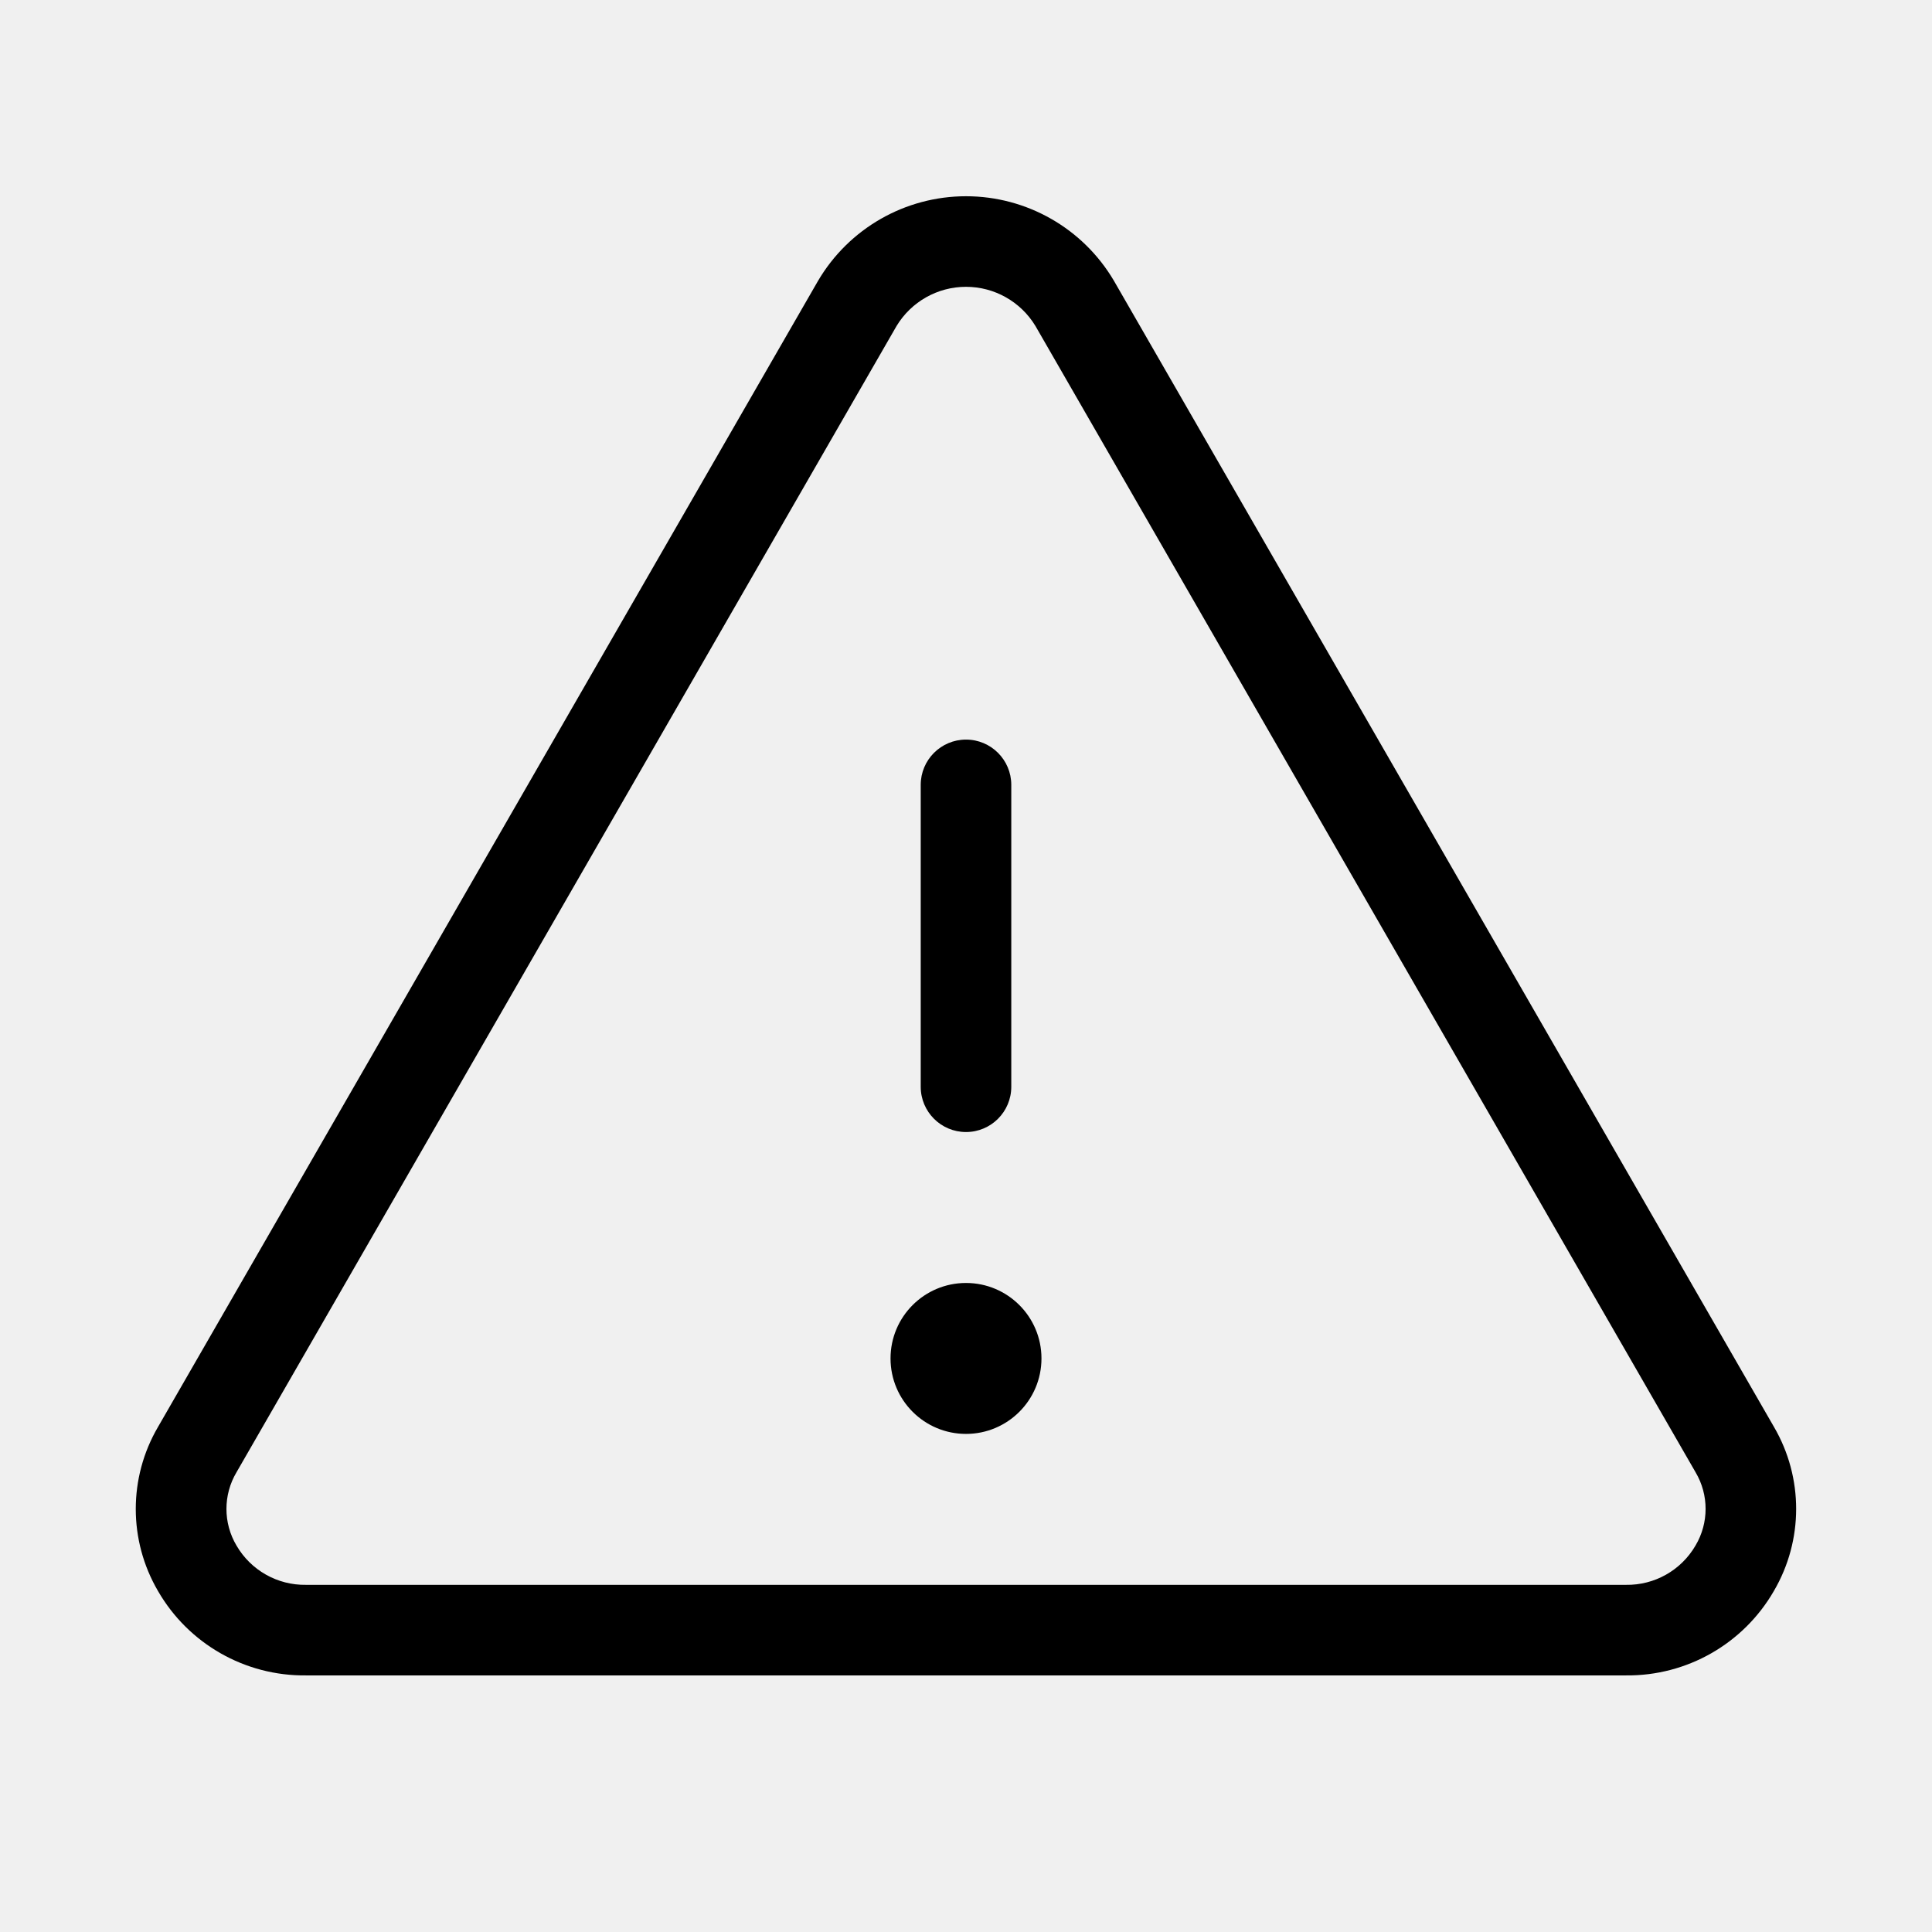
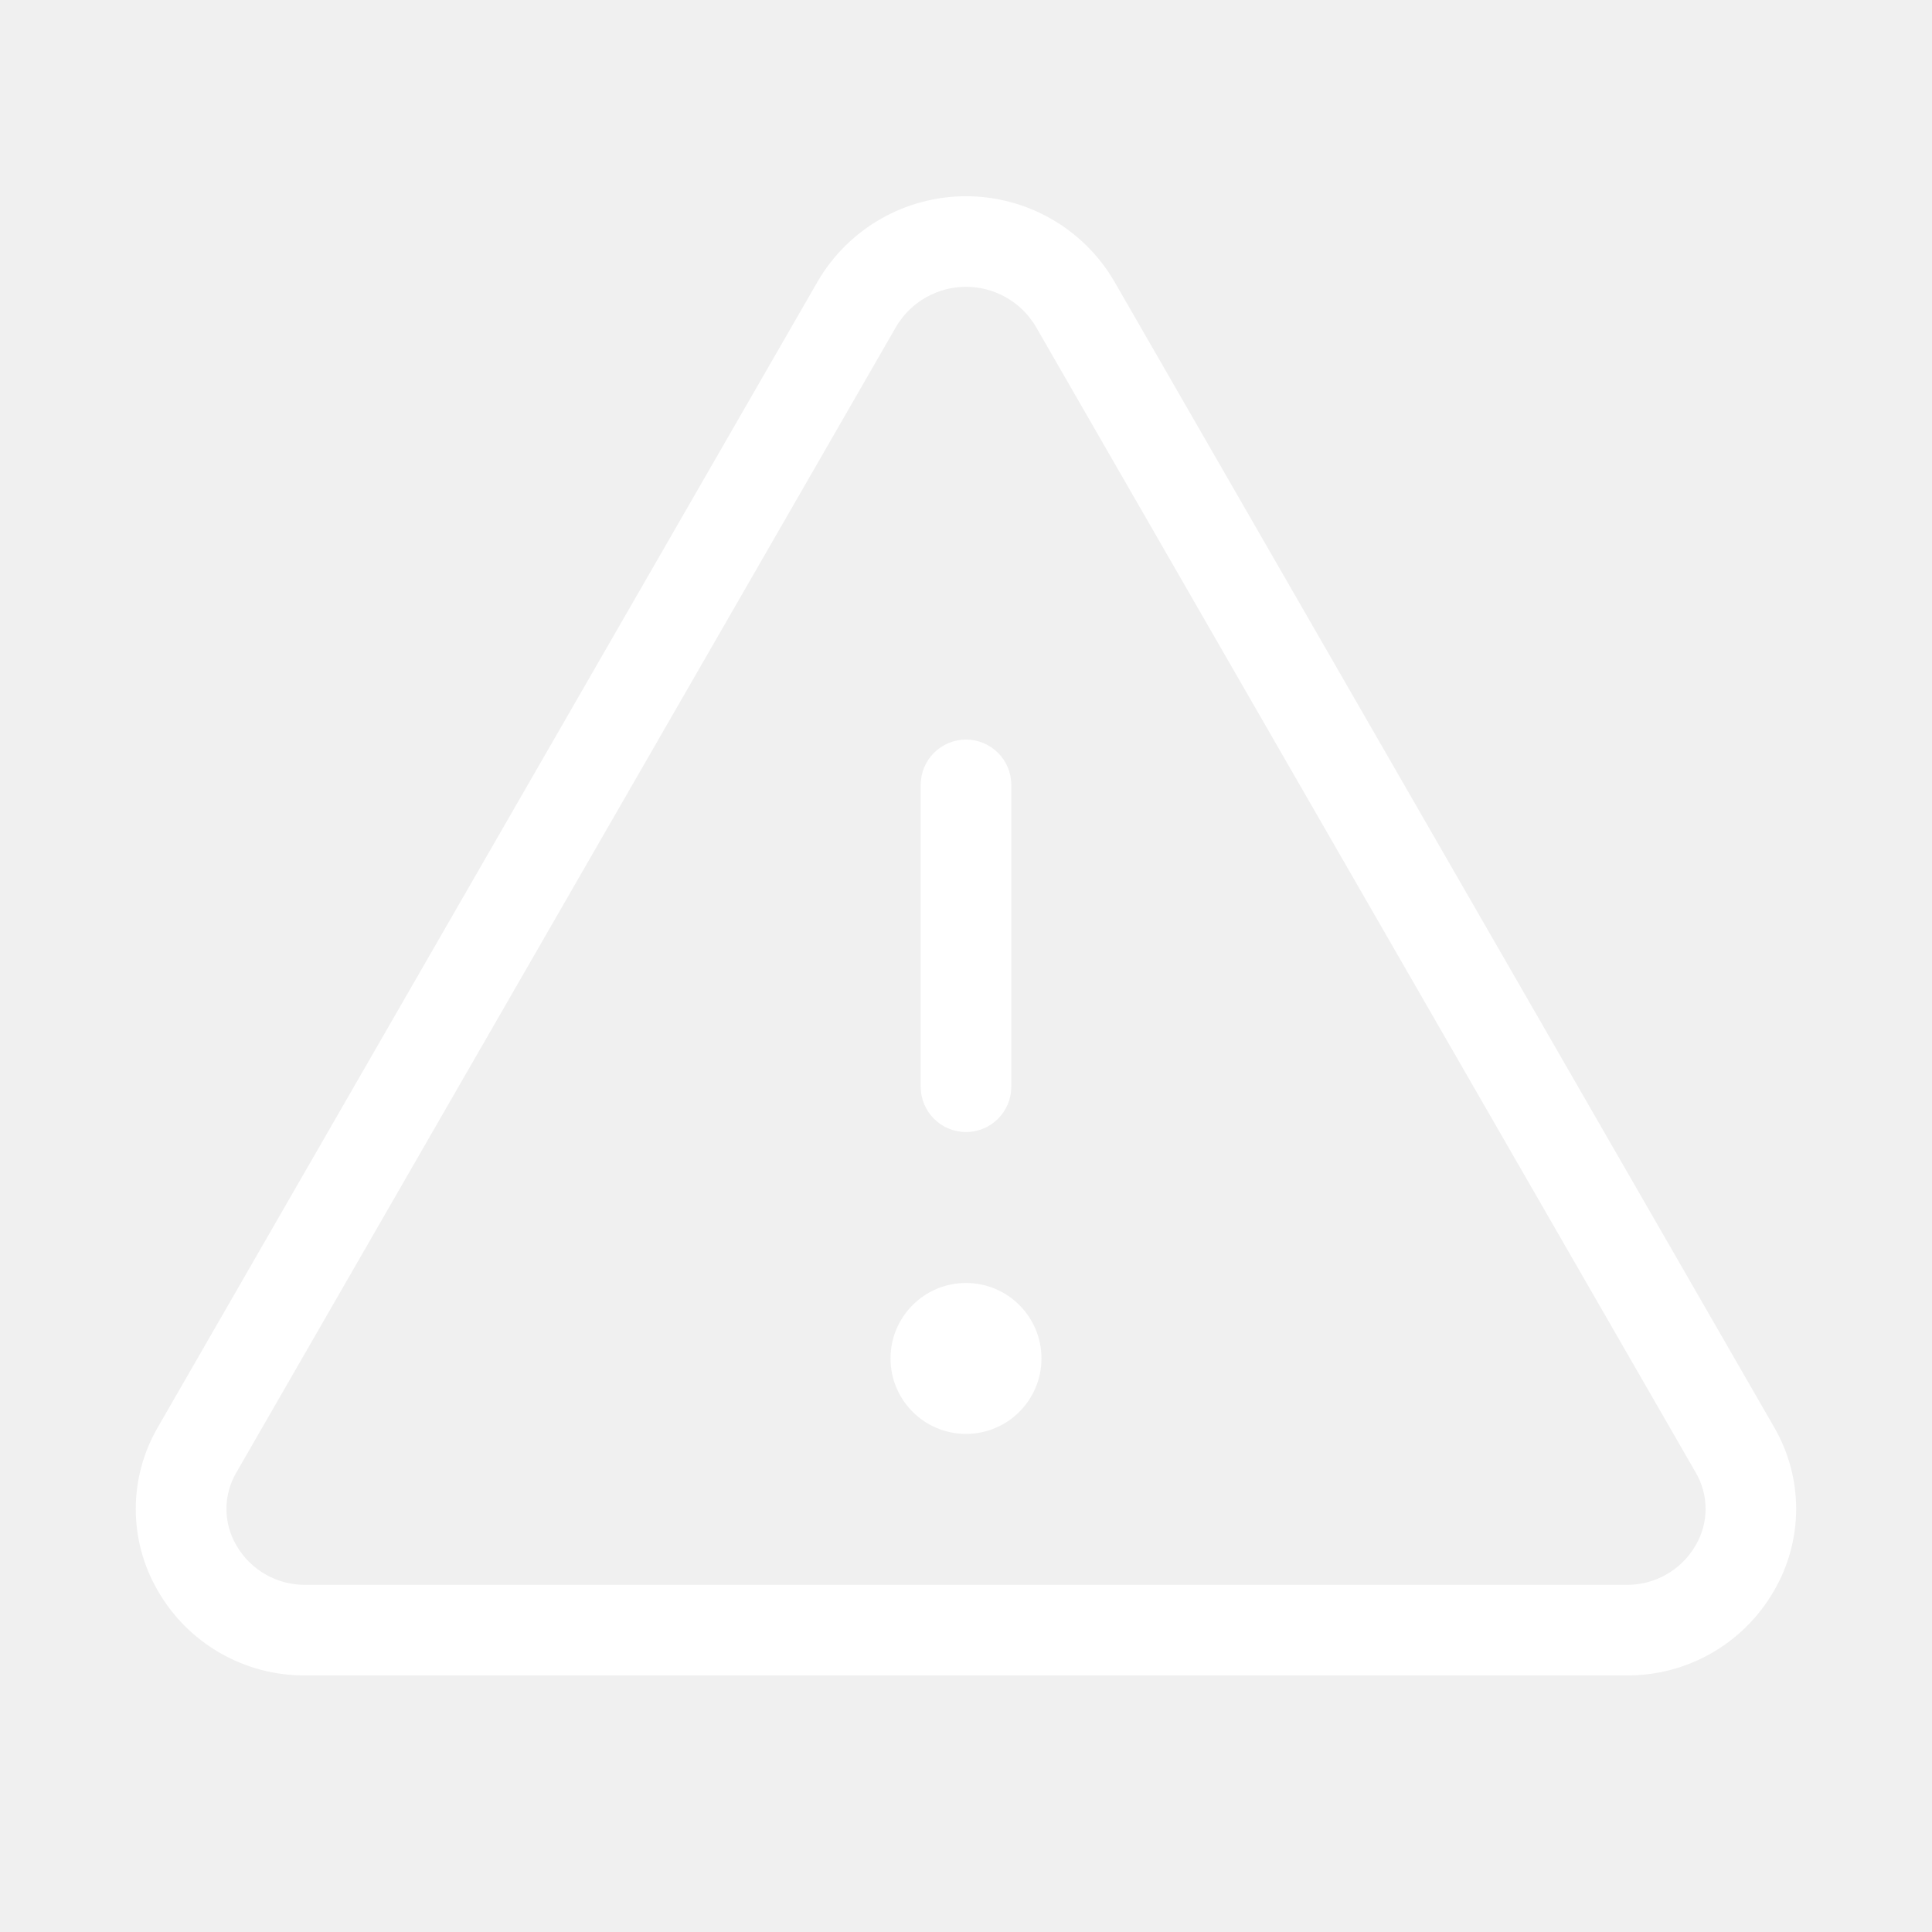
<svg xmlns="http://www.w3.org/2000/svg" width="32" height="32" viewBox="0 0 256 256">
-   <path fill="currentColor" d="M235.07 189.09 147.61 37.22a22.75 22.75 0 0 0-39.22 0L20.93 189.09a21.53 21.53 0 0 0 0 21.72A22.35 22.35 0 0 0 40.55 222h174.9a22.35 22.35 0 0 0 19.6-11.19 21.53 21.53 0 0 0 .02-21.72m-10.41 15.71a10.46 10.46 0 0 1-9.21 5.2H40.55a10.46 10.46 0 0 1-9.21-5.2 9.51 9.51 0 0 1 0-9.72l87.45-151.87a10.75 10.75 0 0 1 18.42 0l87.46 151.87a9.51 9.51 0 0 1-.01 9.72M122 144v-40a6 6 0 0 1 12 0v40a6 6 0 0 1-12 0m16 36a10 10 0 1 1-10-10 10 10 0 0 1 10 10" />
+   <path fill="#ffffff" d="M235.07 189.09 147.61 37.22a22.75 22.75 0 0 0-39.22 0L20.93 189.09a21.53 21.53 0 0 0 0 21.72A22.35 22.35 0 0 0 40.55 222h174.9a22.35 22.35 0 0 0 19.6-11.19 21.53 21.53 0 0 0 .02-21.72m-10.41 15.71a10.46 10.46 0 0 1-9.21 5.2H40.55a10.46 10.46 0 0 1-9.21-5.2 9.51 9.51 0 0 1 0-9.72l87.45-151.87a10.75 10.75 0 0 1 18.42 0l87.46 151.87a9.51 9.51 0 0 1-.01 9.72M122 144v-40a6 6 0 0 1 12 0v40a6 6 0 0 1-12 0m16 36a10 10 0 1 1-10-10 10 10 0 0 1 10 10" />
</svg>
